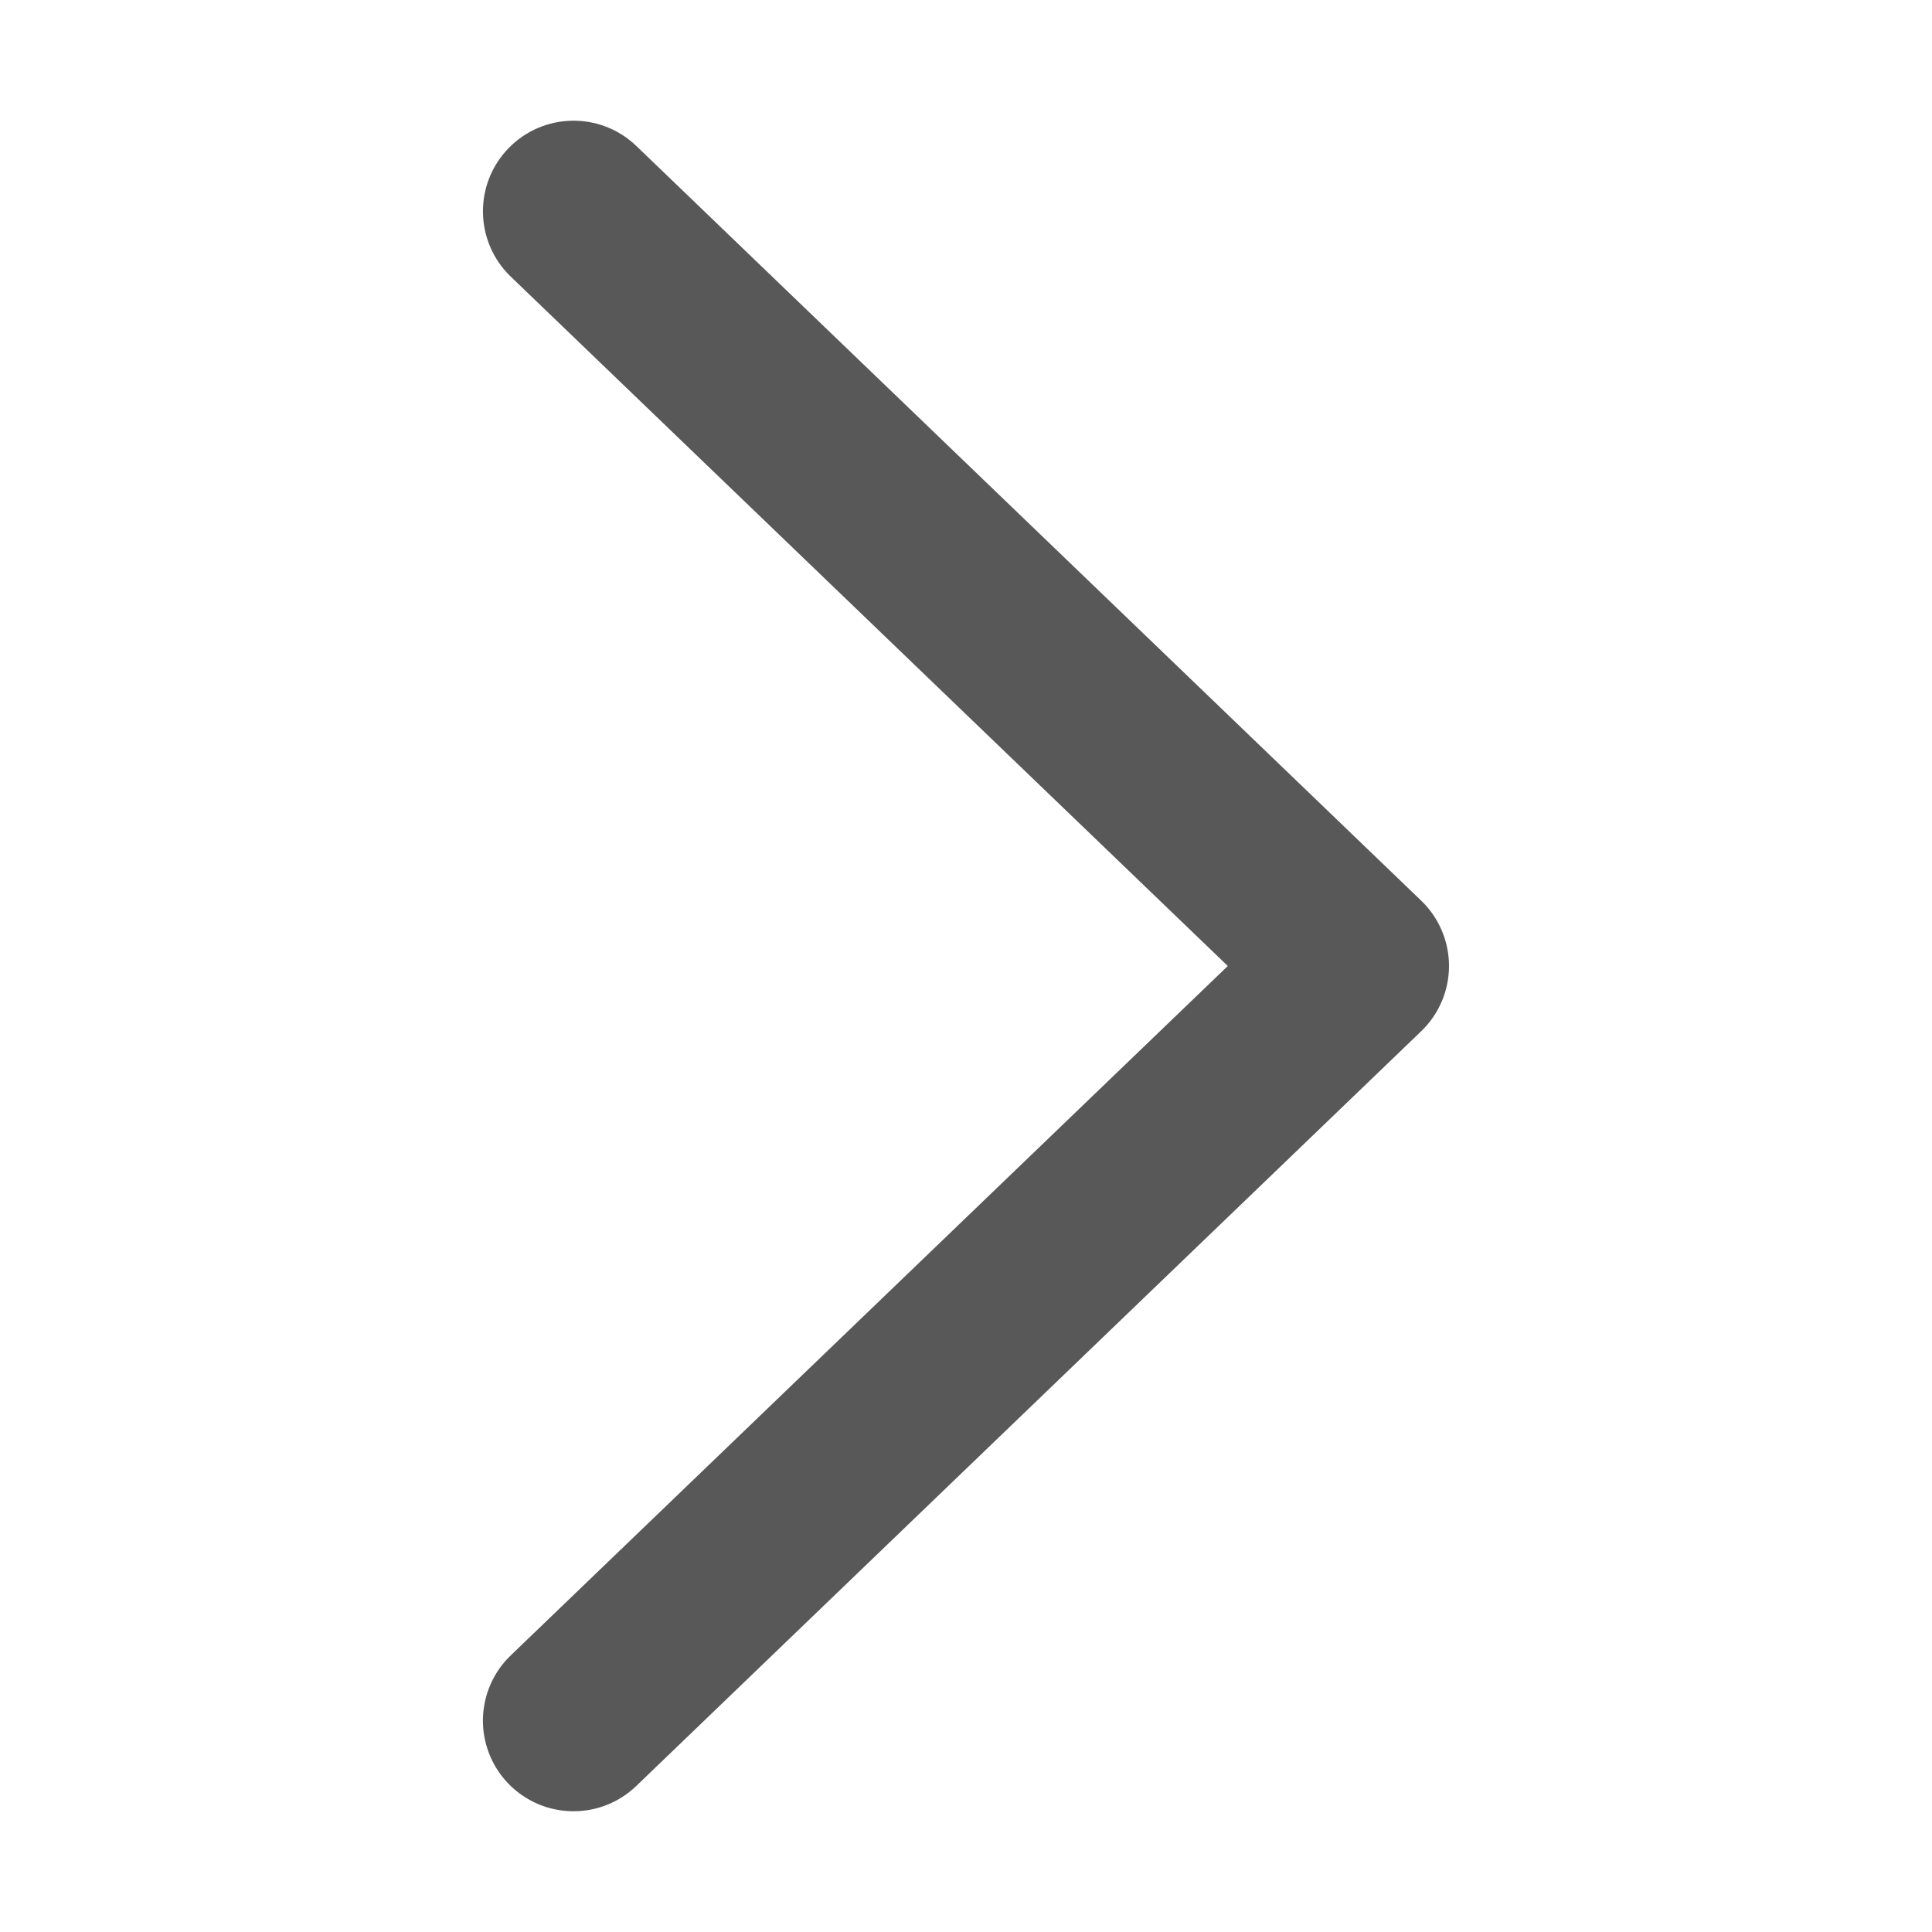
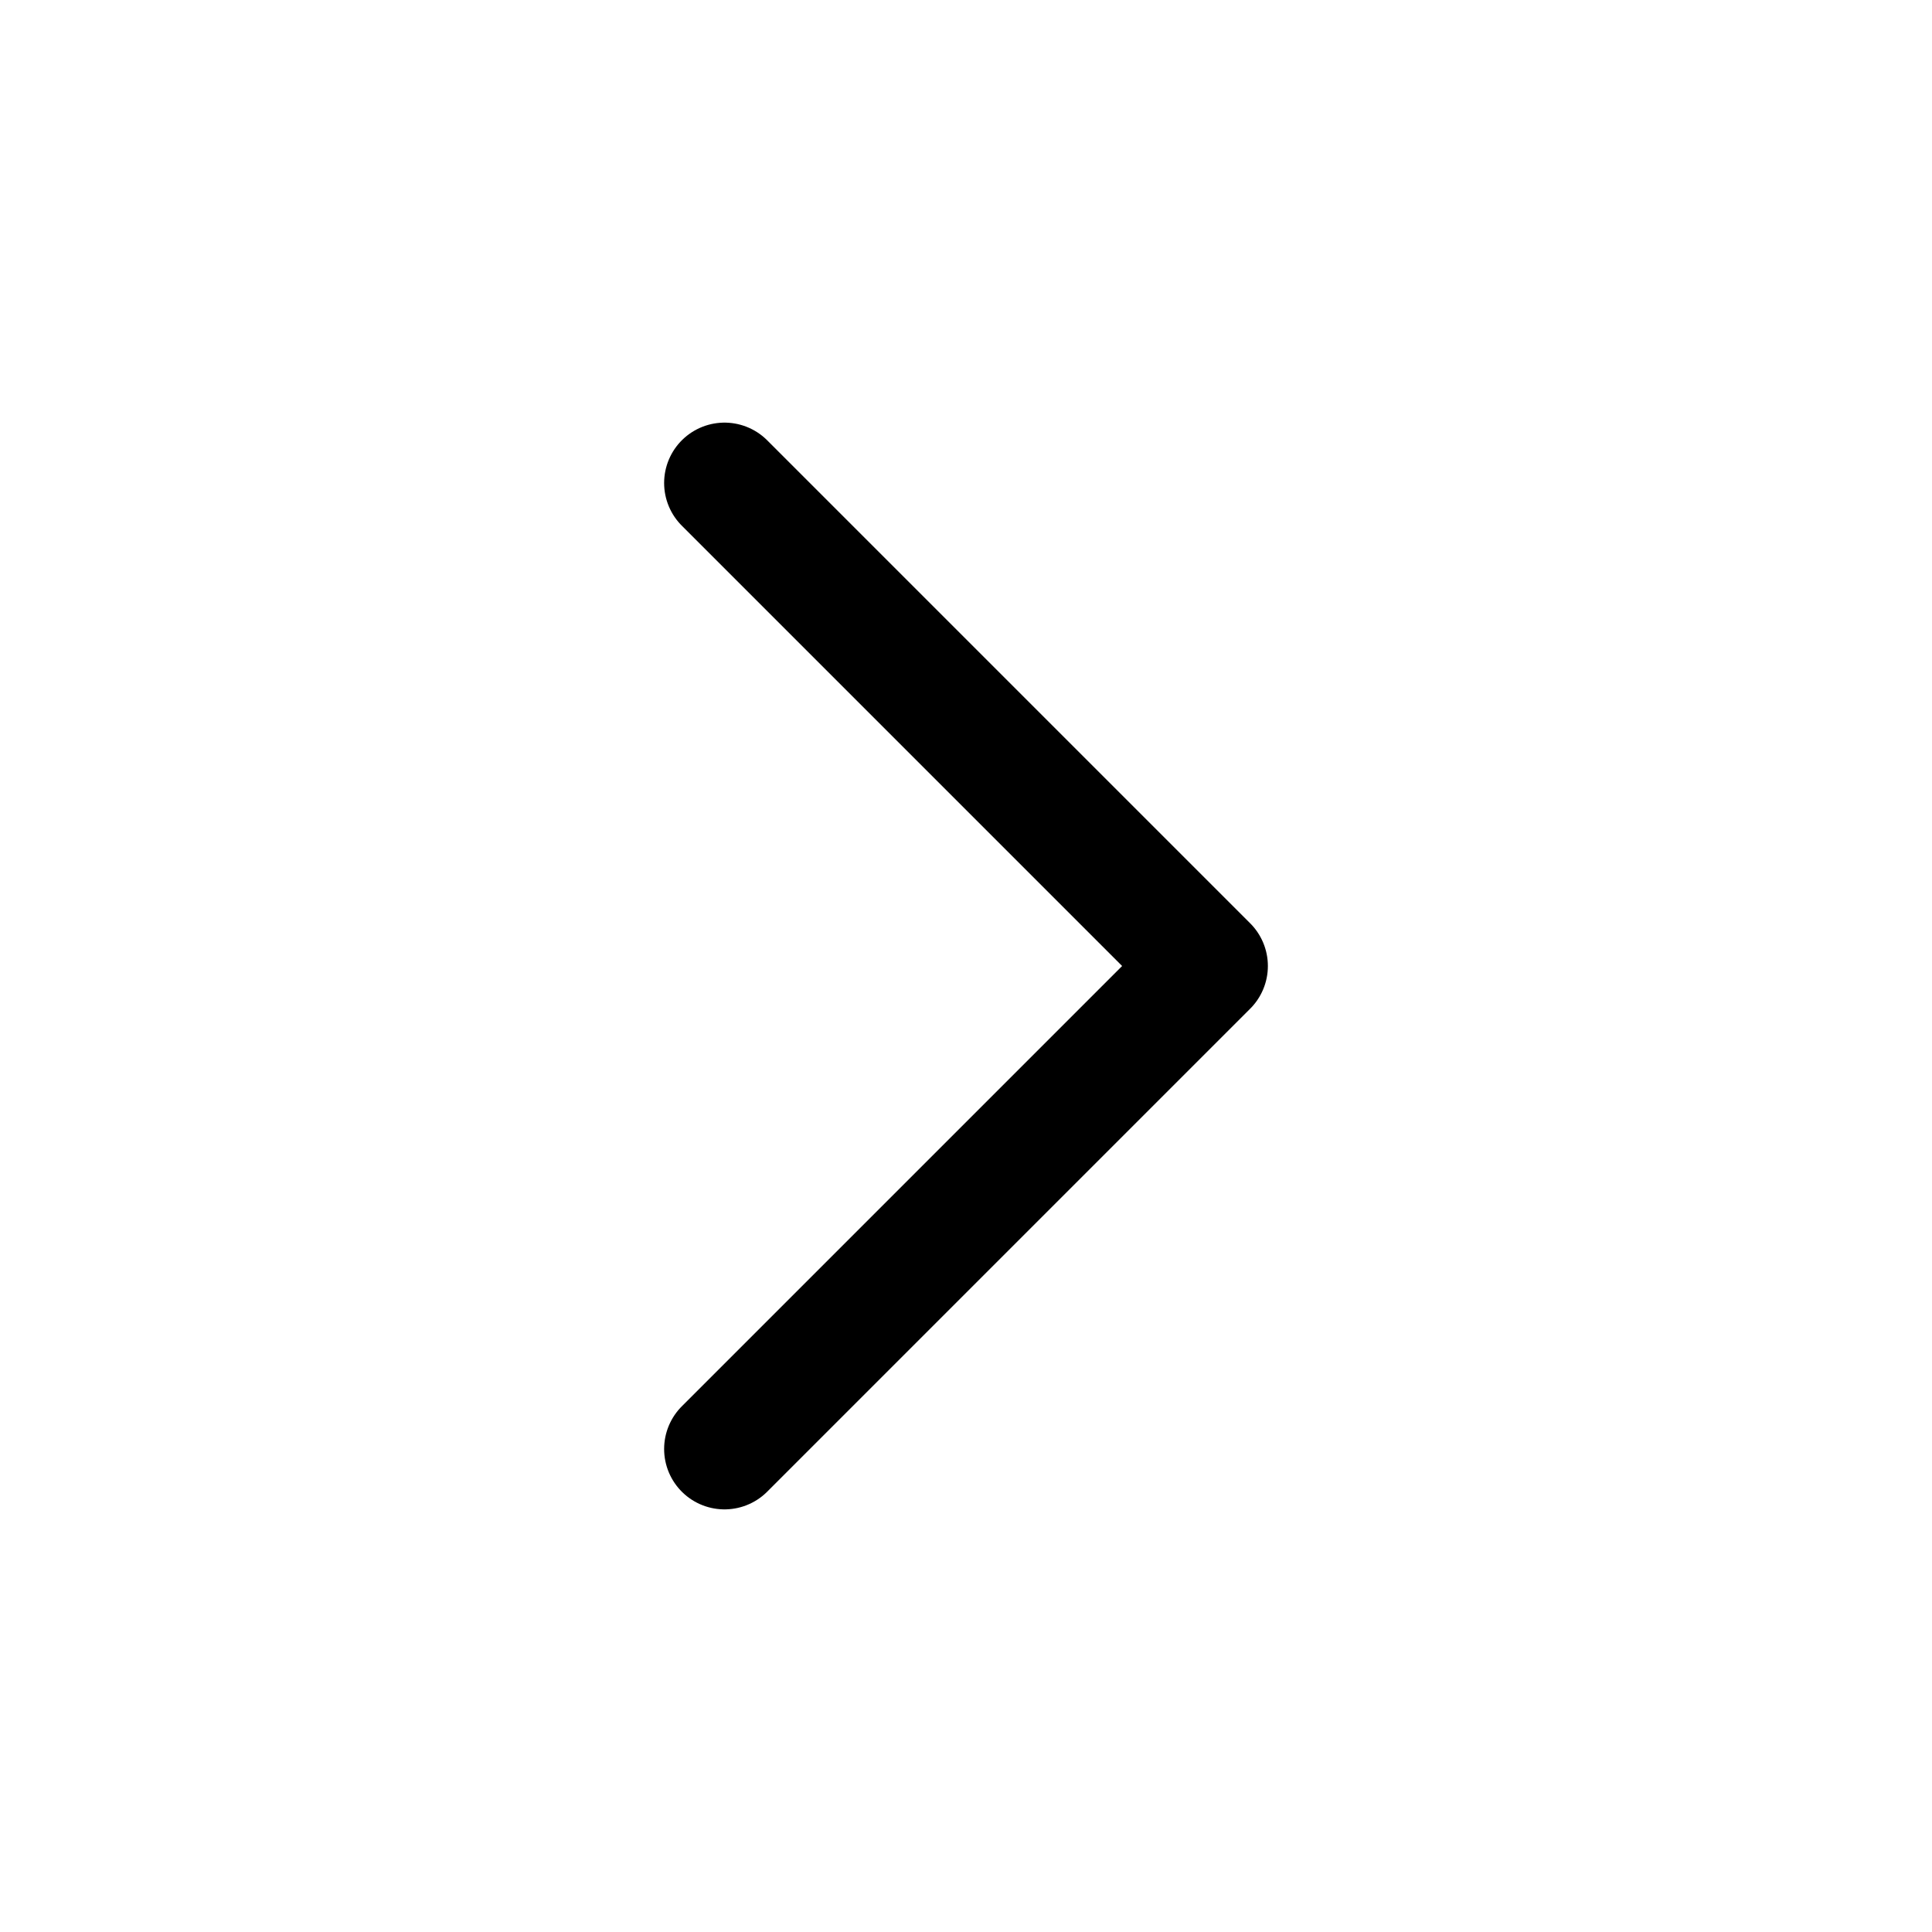
- <svg xmlns="http://www.w3.org/2000/svg" t="1735444146370" class="icon" viewBox="0 0 1024 1024" version="1.1" p-id="11589" width="200" height="200">
-   <path d="M304 960a48 48 0 0 1-33.28-82.624L650.752 512 270.72 146.624a48 48 0 0 1 66.56-69.248l416 400a48 48 0 0 1 0 69.184l-416 400a47.872 47.872 0 0 1-33.28 13.44z" fill="#585858" p-id="11590" />
+ <svg xmlns="http://www.w3.org/2000/svg" width="14" height="14" viewBox="0 0 24 24" fill="none" stroke="currentColor" stroke-width="1.5" stroke-linecap="round" stroke-linejoin="round">
+   <polyline points="9 18 15 12 9 6" />
</svg>
